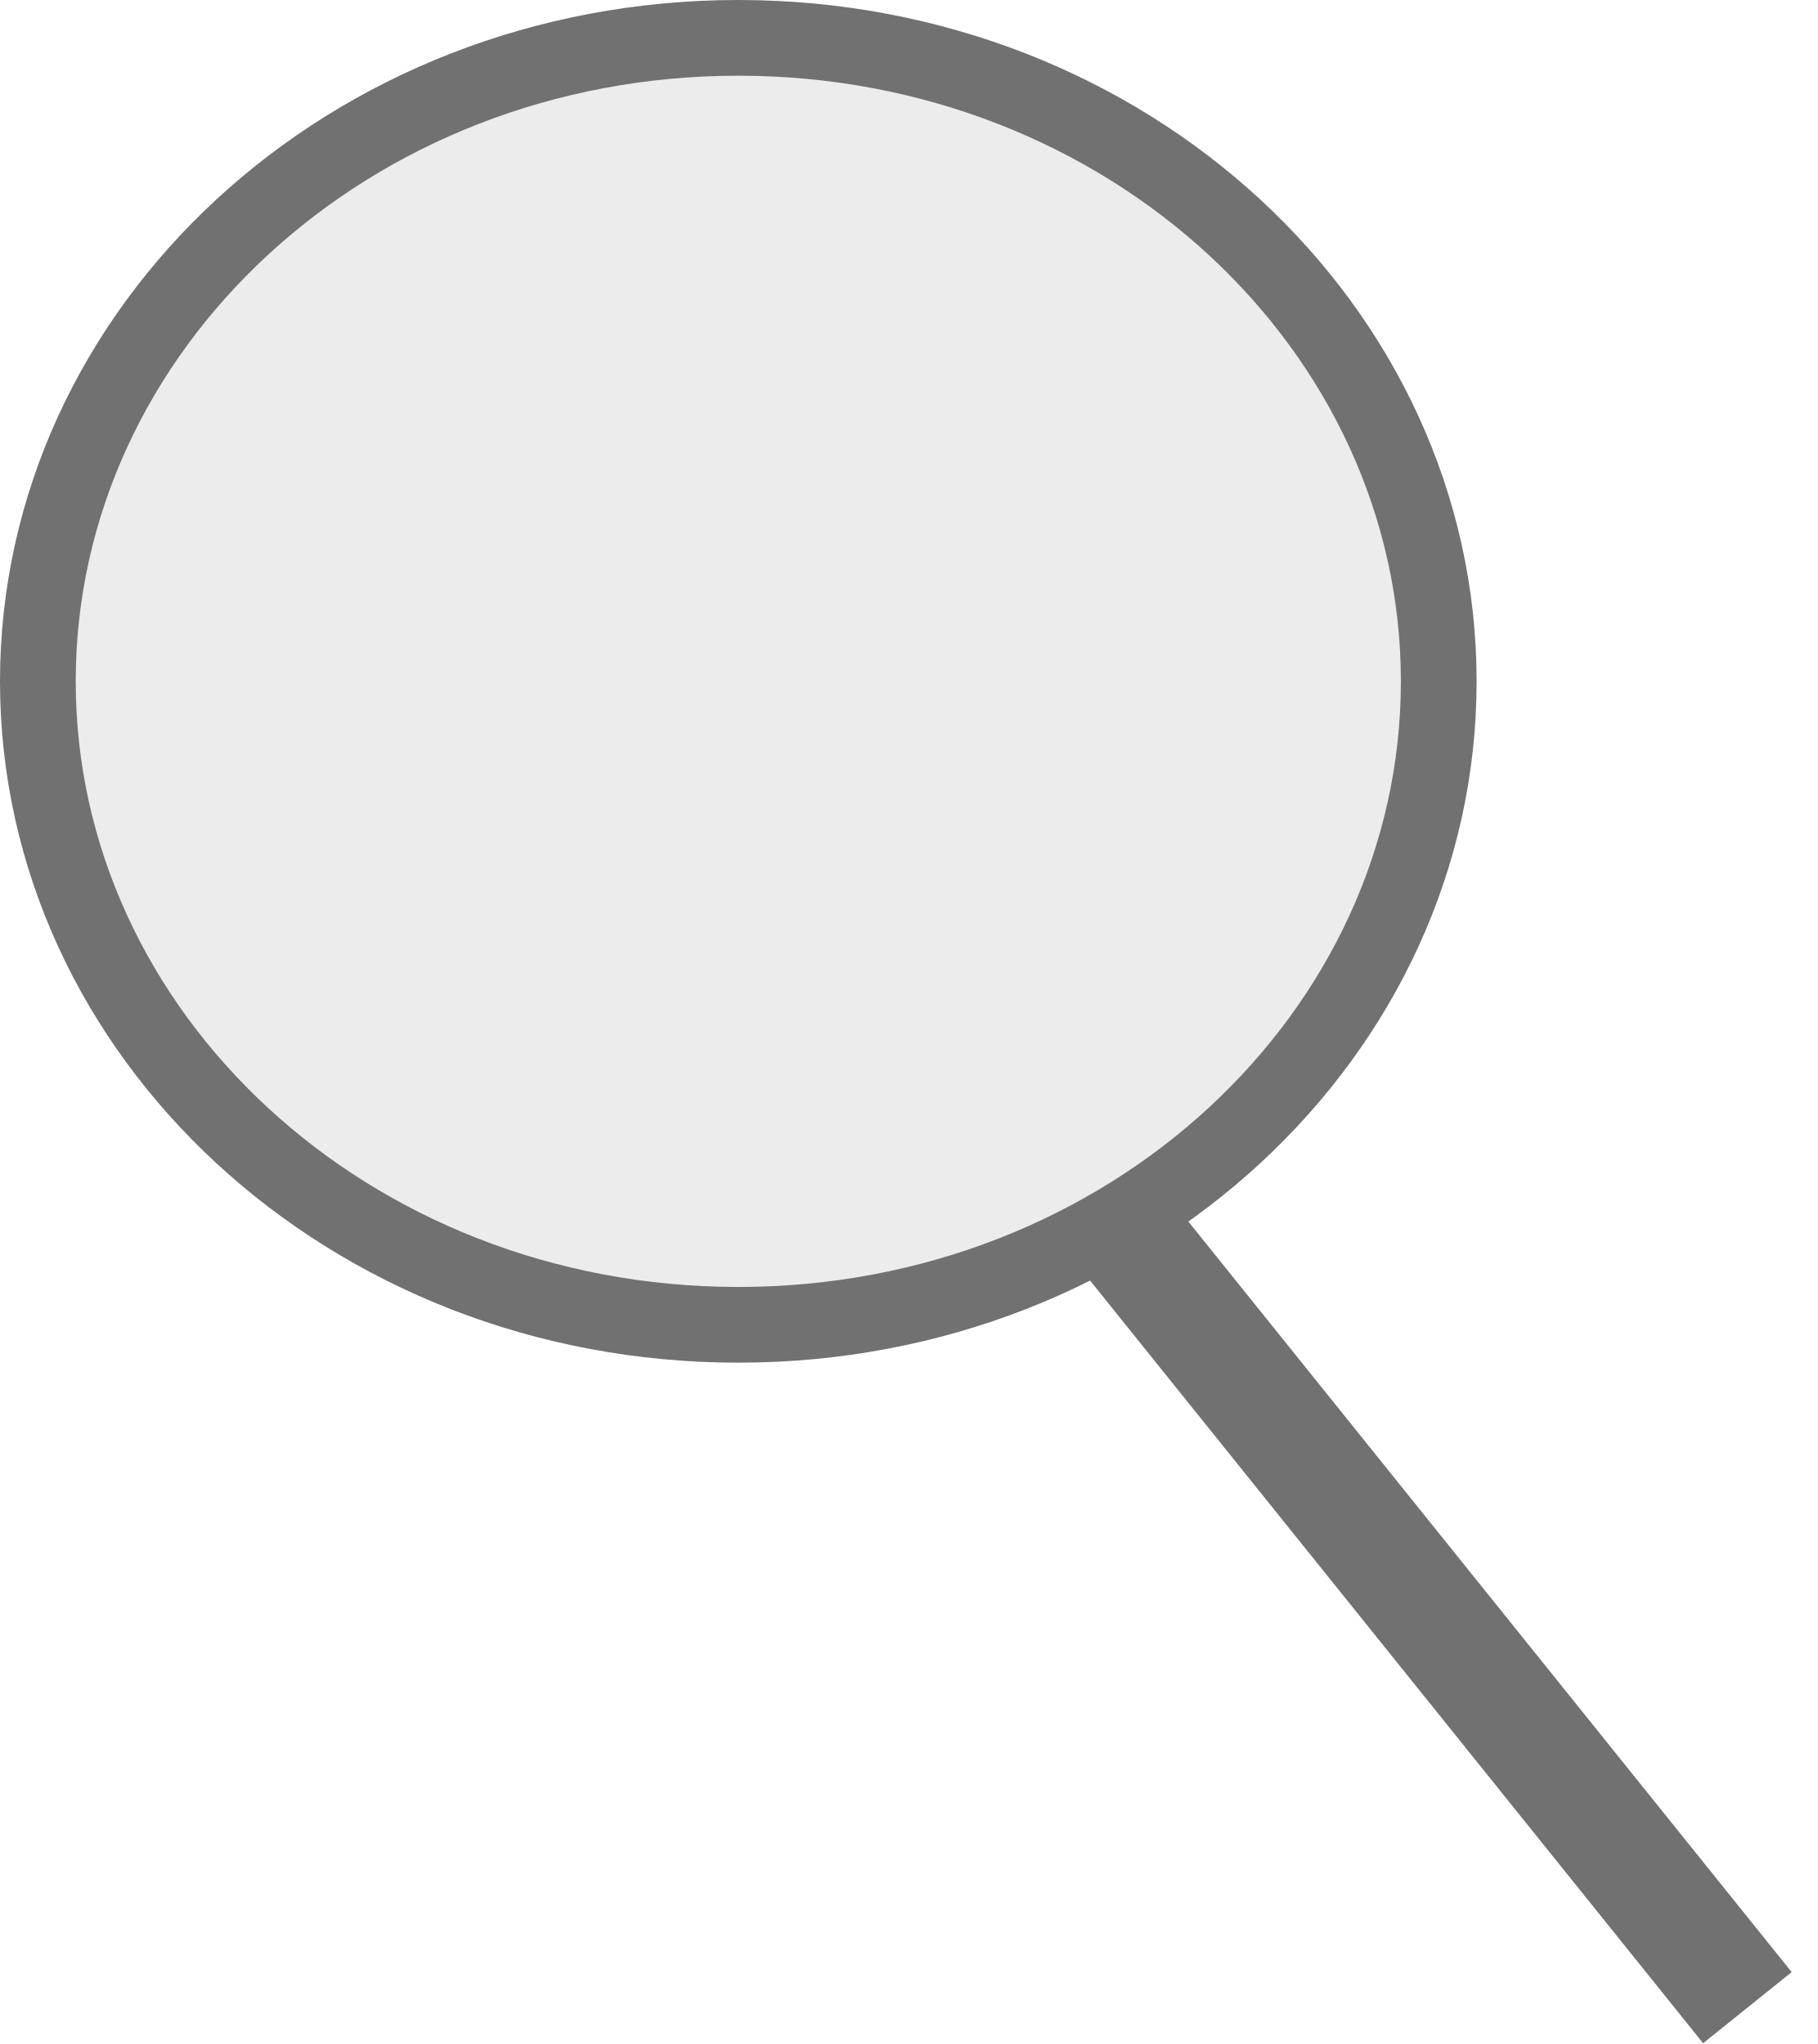
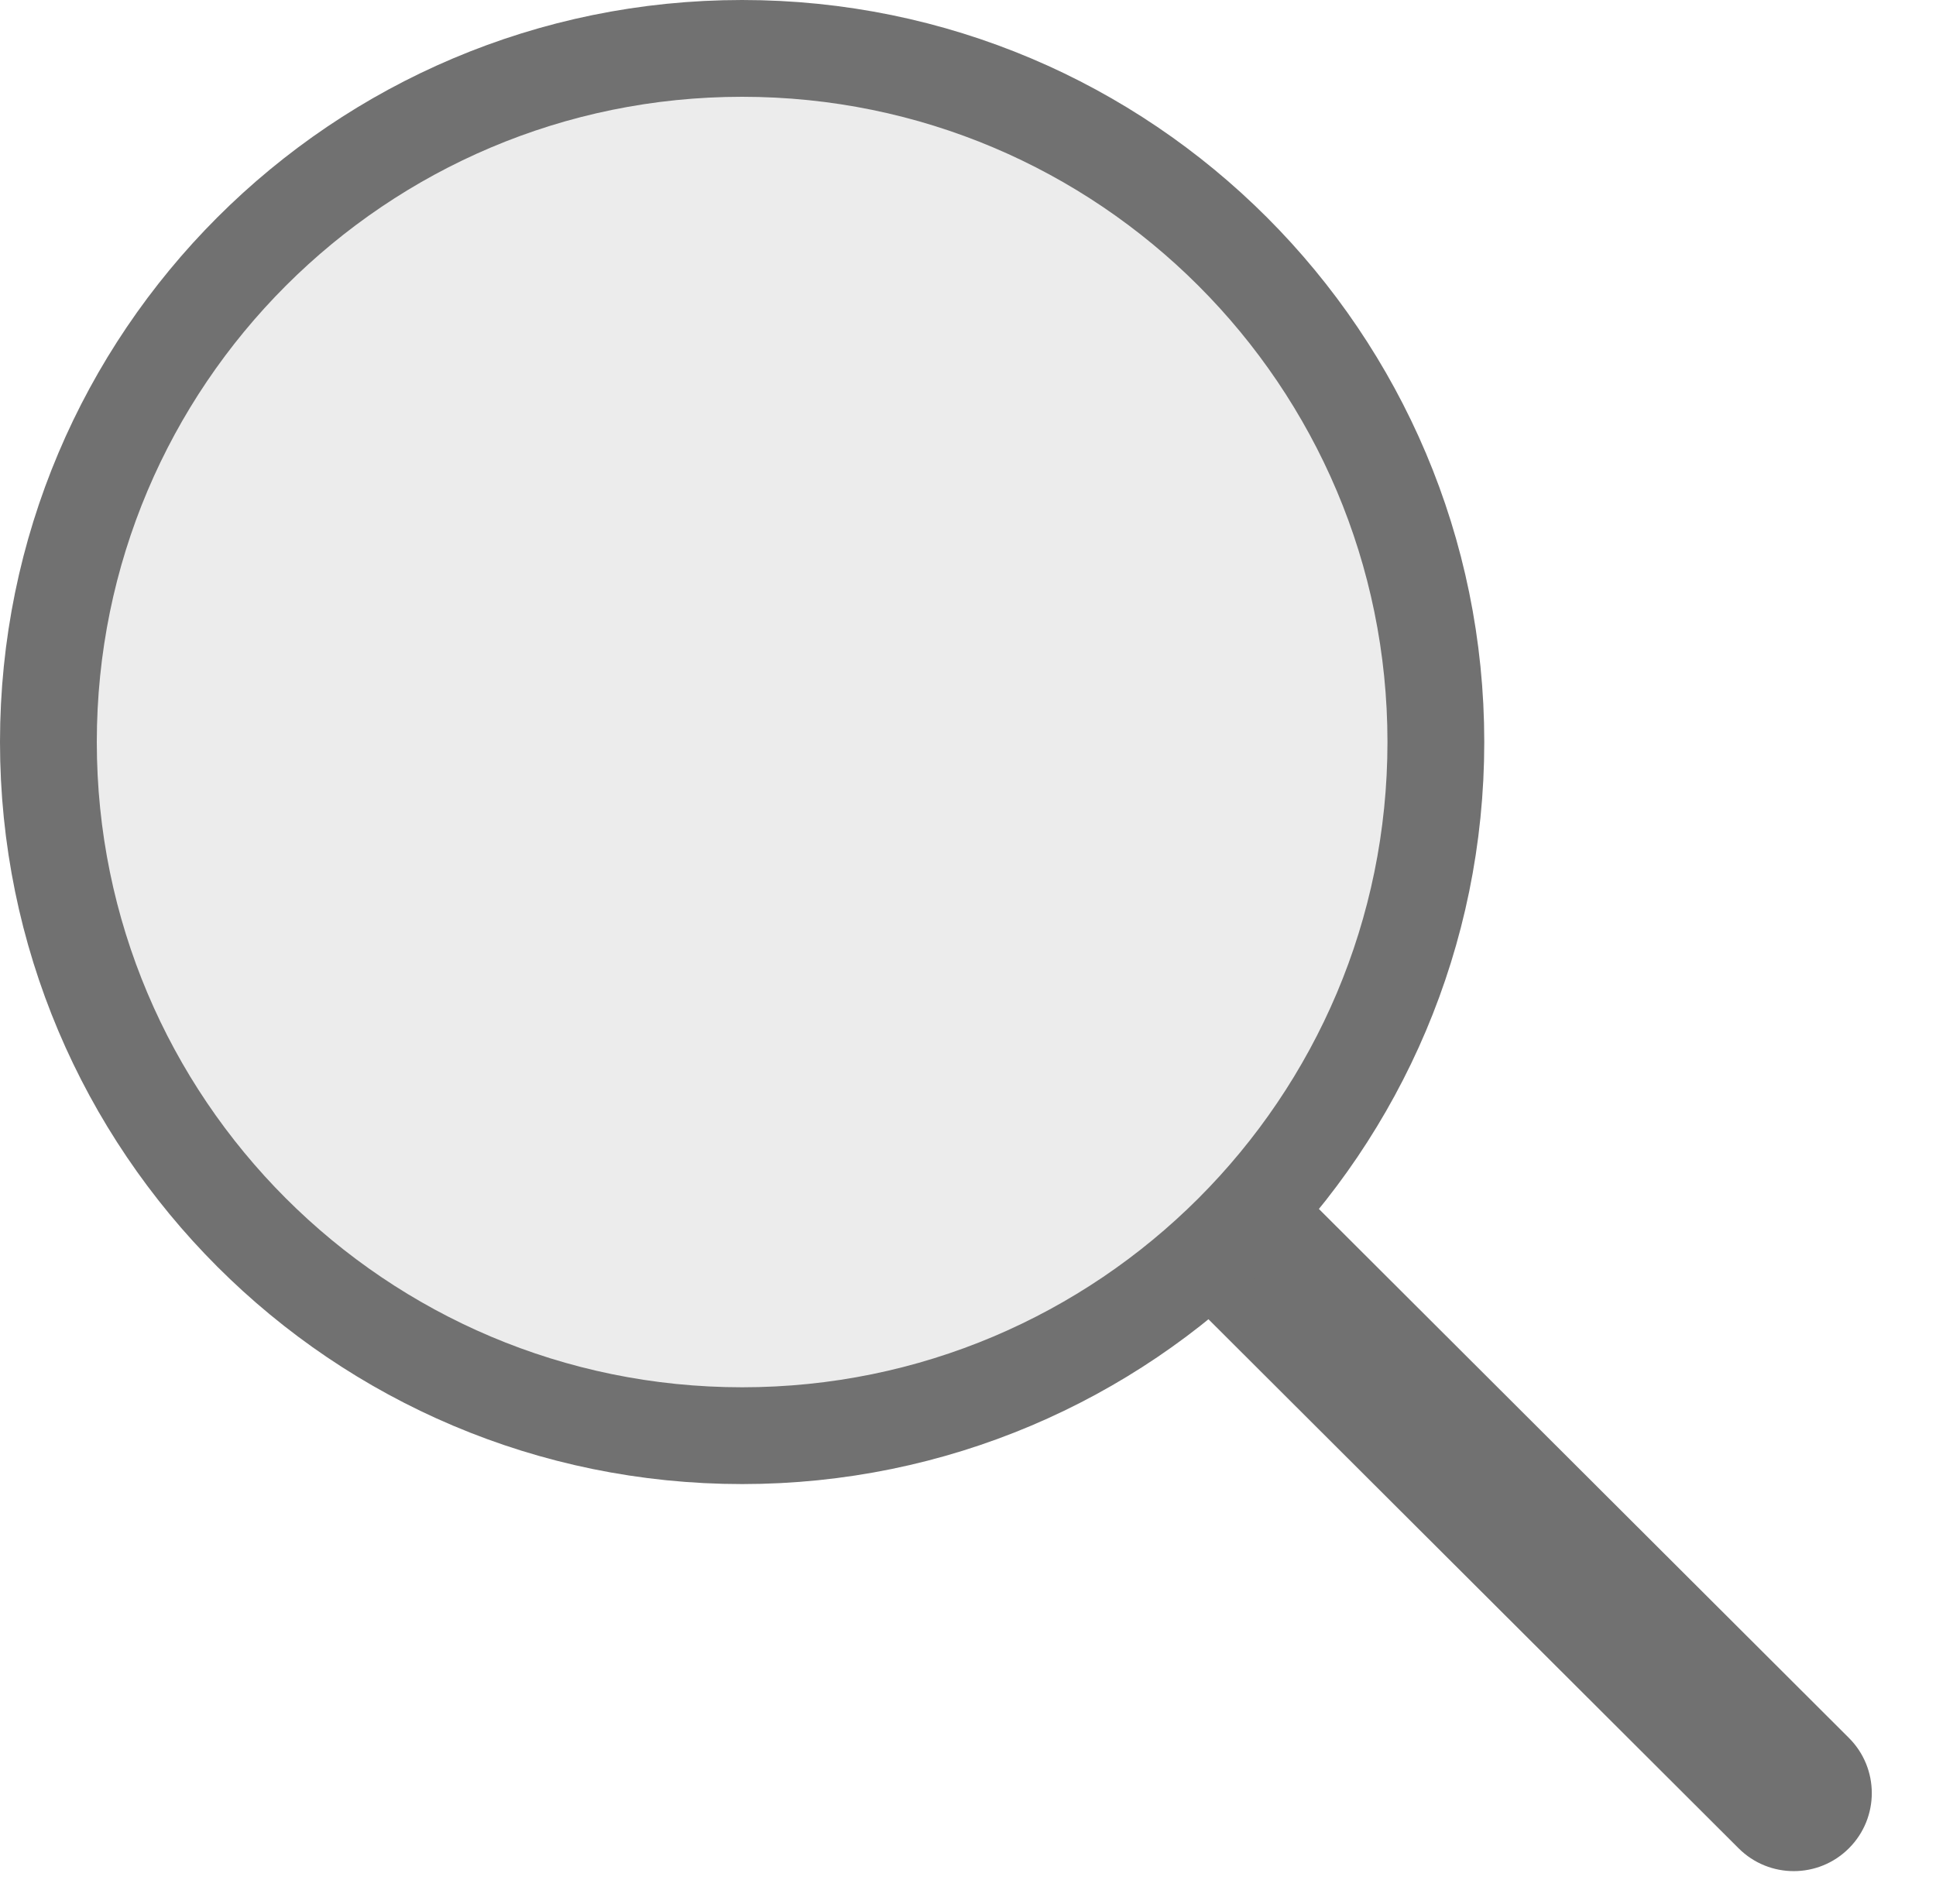
- <svg xmlns="http://www.w3.org/2000/svg" width="24" height="27" viewBox="0 0 24 27" fill="none">
-   <path d="M0.5 9C0.5 13.658 4.603 17.5 9.75 17.5C14.897 17.5 19 13.658 19 9C19 4.343 14.897 0.5 9.75 0.5C4.603 0.5 0.5 4.343 0.5 9Z" fill="#ECECEC" stroke="#717171" />
-   <line x1="14.573" y1="15.939" x2="23.076" y2="26.52" stroke="#717171" stroke-width="1.5" />
+ <svg xmlns="http://www.w3.org/2000/svg" width="60" height="59" viewBox="0 0 60 59" fill="none">
+   <path d="M36.851 40.291L40.268 36.867L57.3 53.867C58.246 54.81 58.247 56.342 57.303 57.287V57.287C56.36 58.233 54.829 58.234 53.883 57.29L36.851 40.291Z" fill="#717171" />
+   <circle cx="23" cy="23" r="21.5" fill="#ECECEC" stroke="#717171" stroke-width="3" />
</svg>
